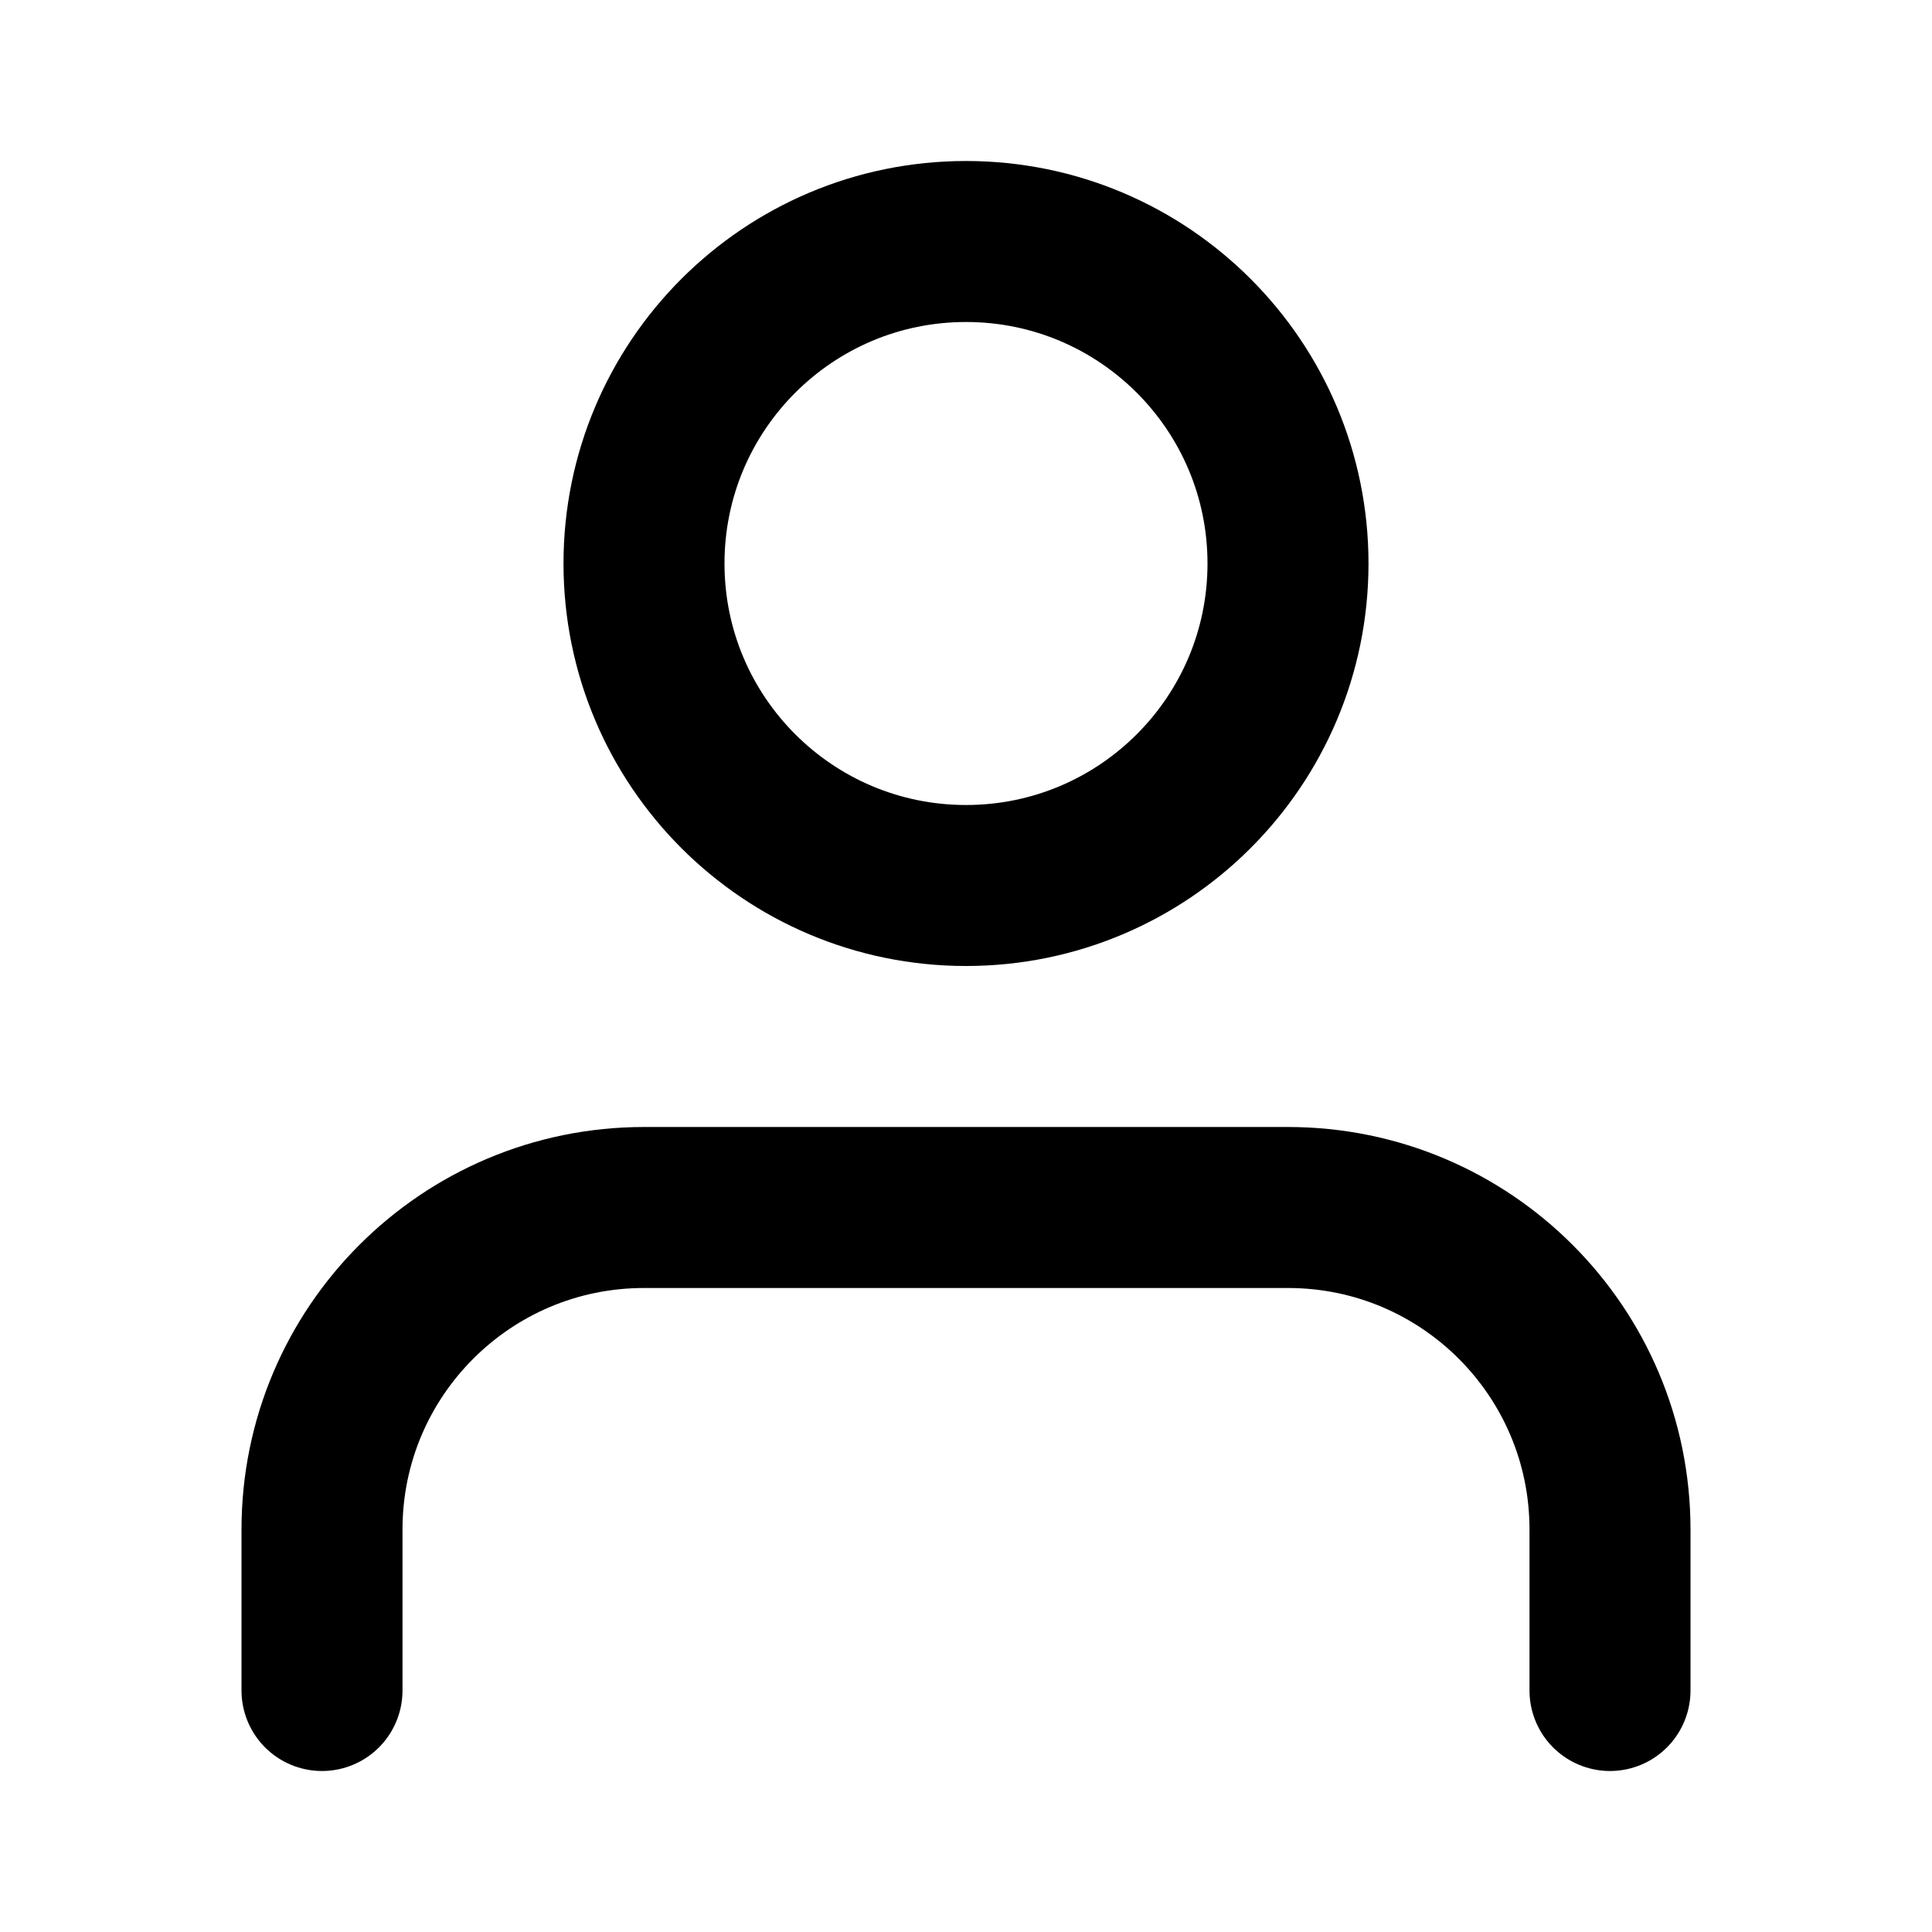
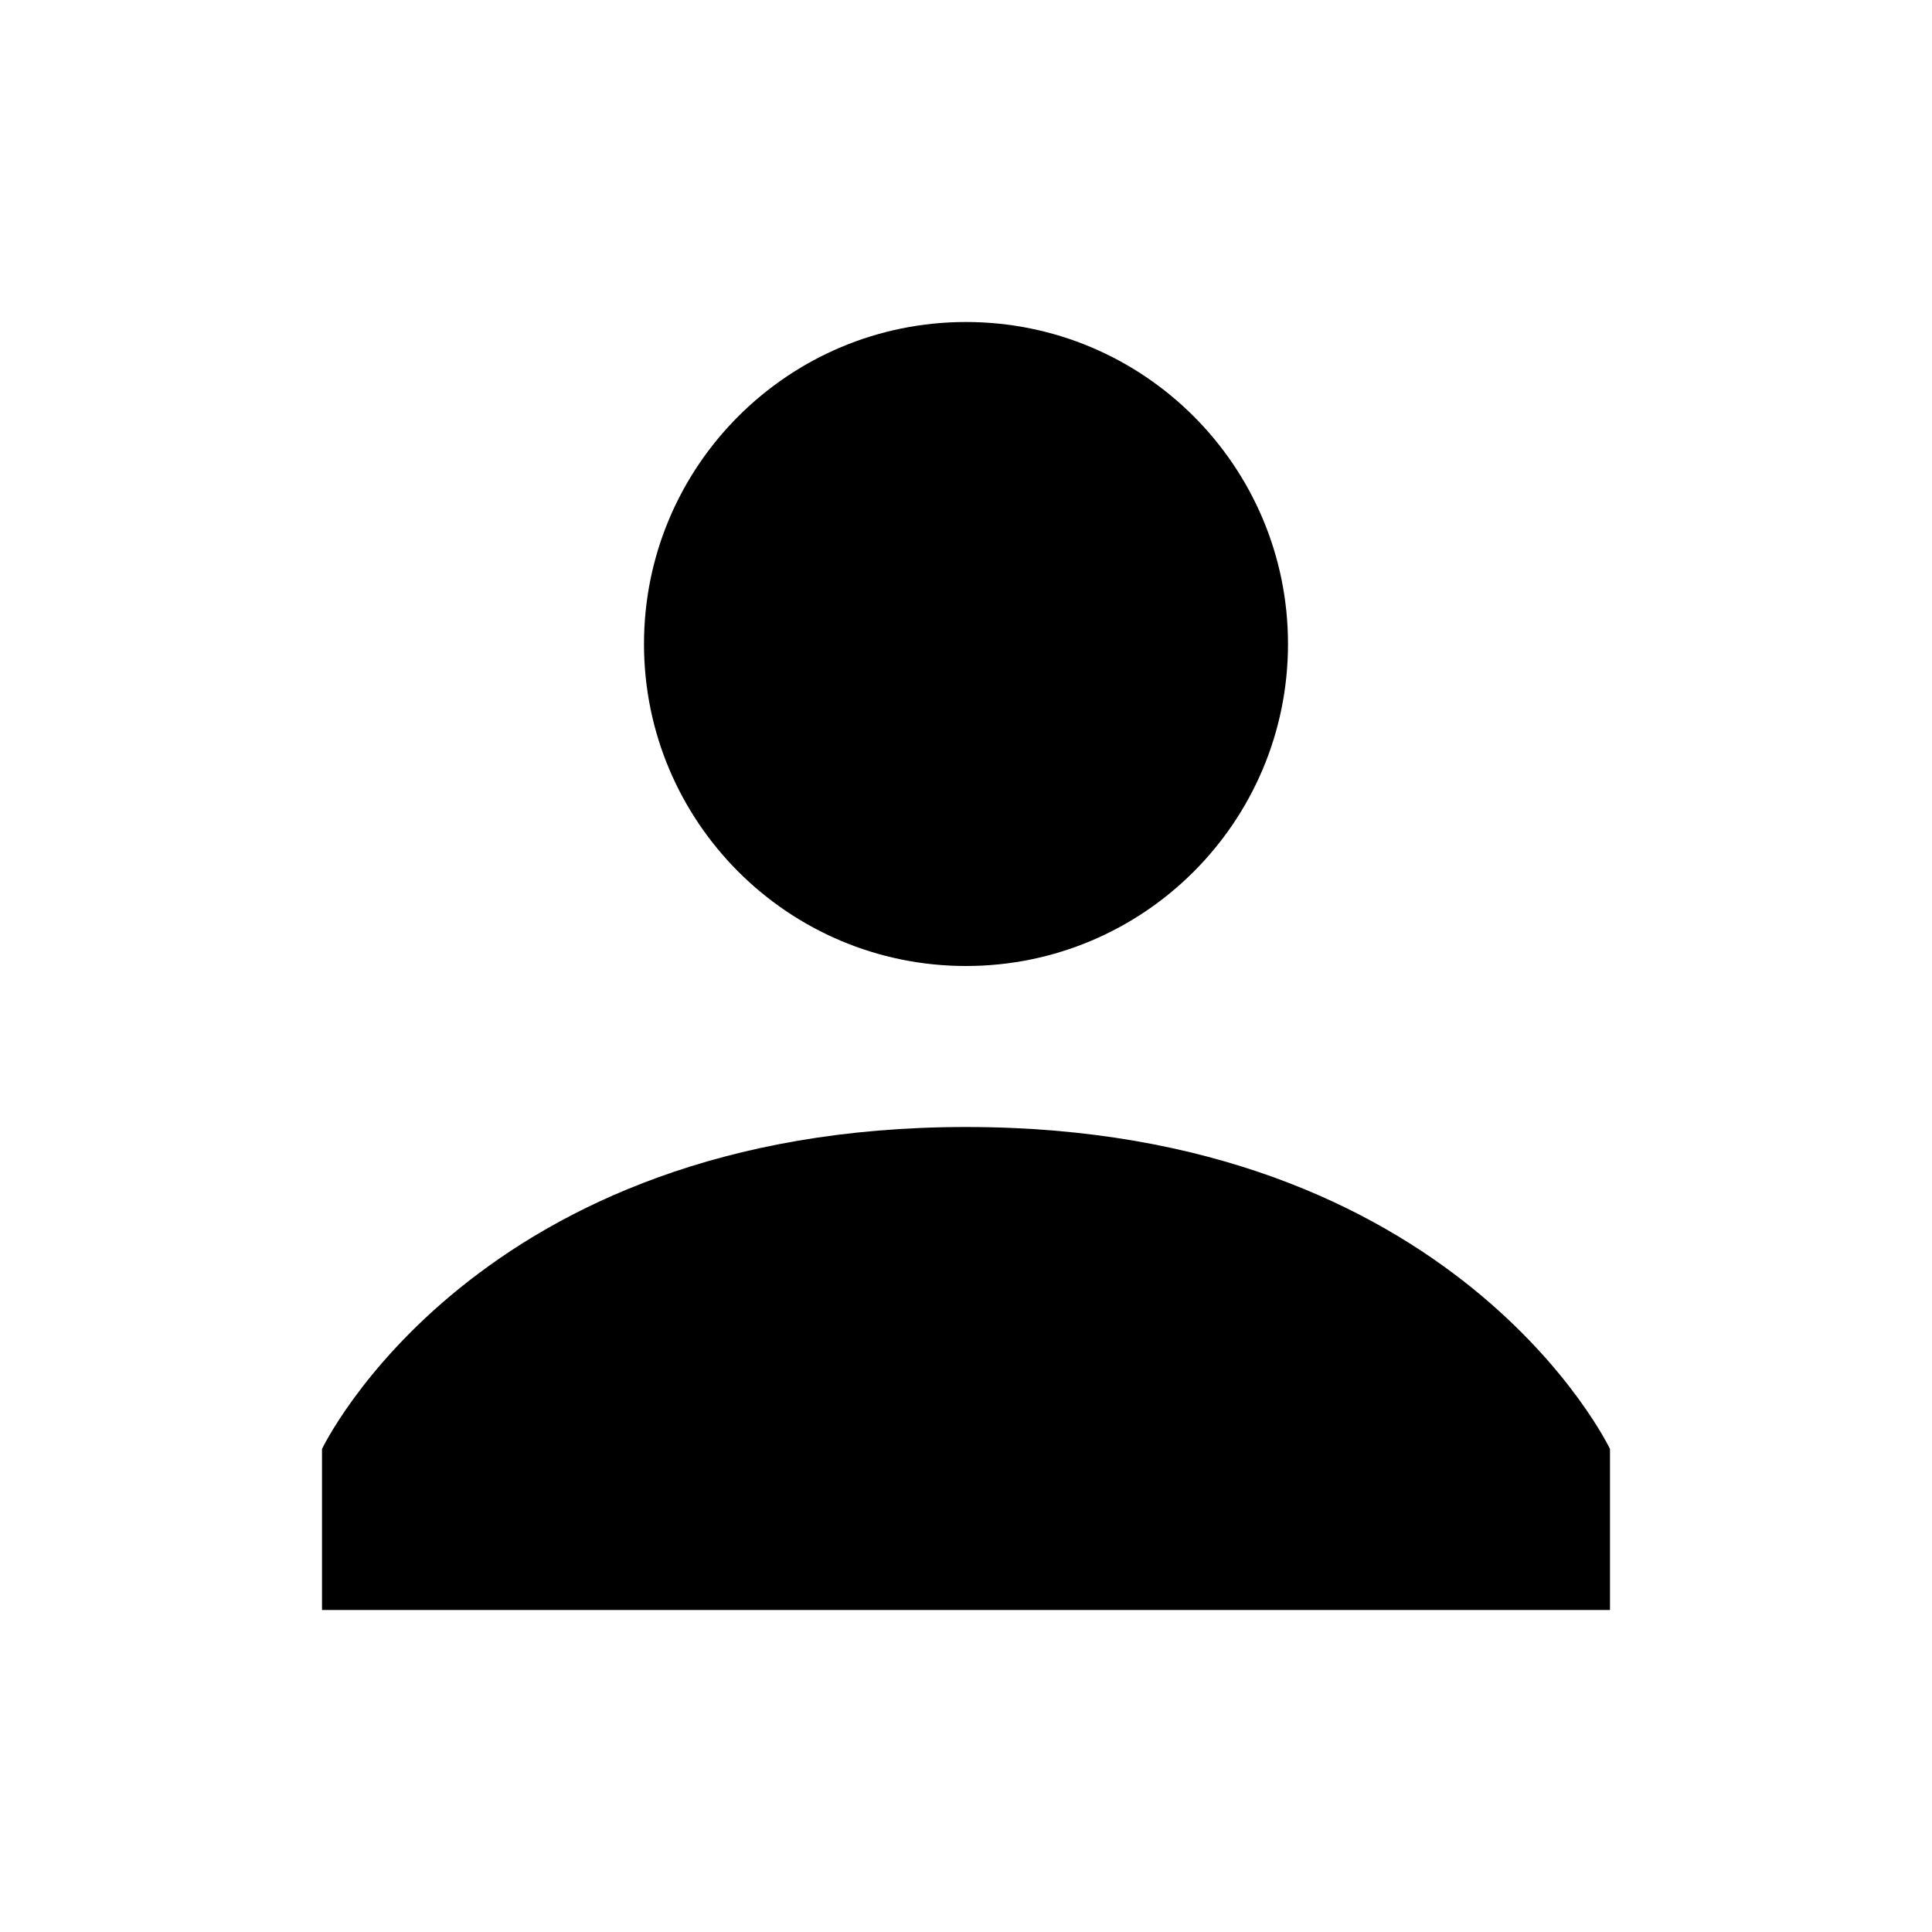
- <svg xmlns="http://www.w3.org/2000/svg" height="24" viewBox="0 0 24 24" width="24">
-   <path d="M20 21v-2a4 4 0 0 0-4-4H8a4 4 0 0 0-4 4v2" fill="none" stroke="#000" stroke-linecap="round" stroke-linejoin="round" stroke-width="2" />
-   <circle cx="12" cy="7" fill="none" r="4" stroke="#000" stroke-linecap="round" stroke-linejoin="round" stroke-width="2" />
+ <svg xmlns="http://www.w3.org/2000/svg" enable-background="new 0 0 24 24" id="Layer_1" version="1.0" viewBox="0 0 24 24" xml:space="preserve">
+   <circle cx="12" cy="8" r="4" />
+   <path d="M12,14c-6.1,0-8,4-8,4v2h16v-2C20,18,18.1,14,12,14z" />
</svg>
